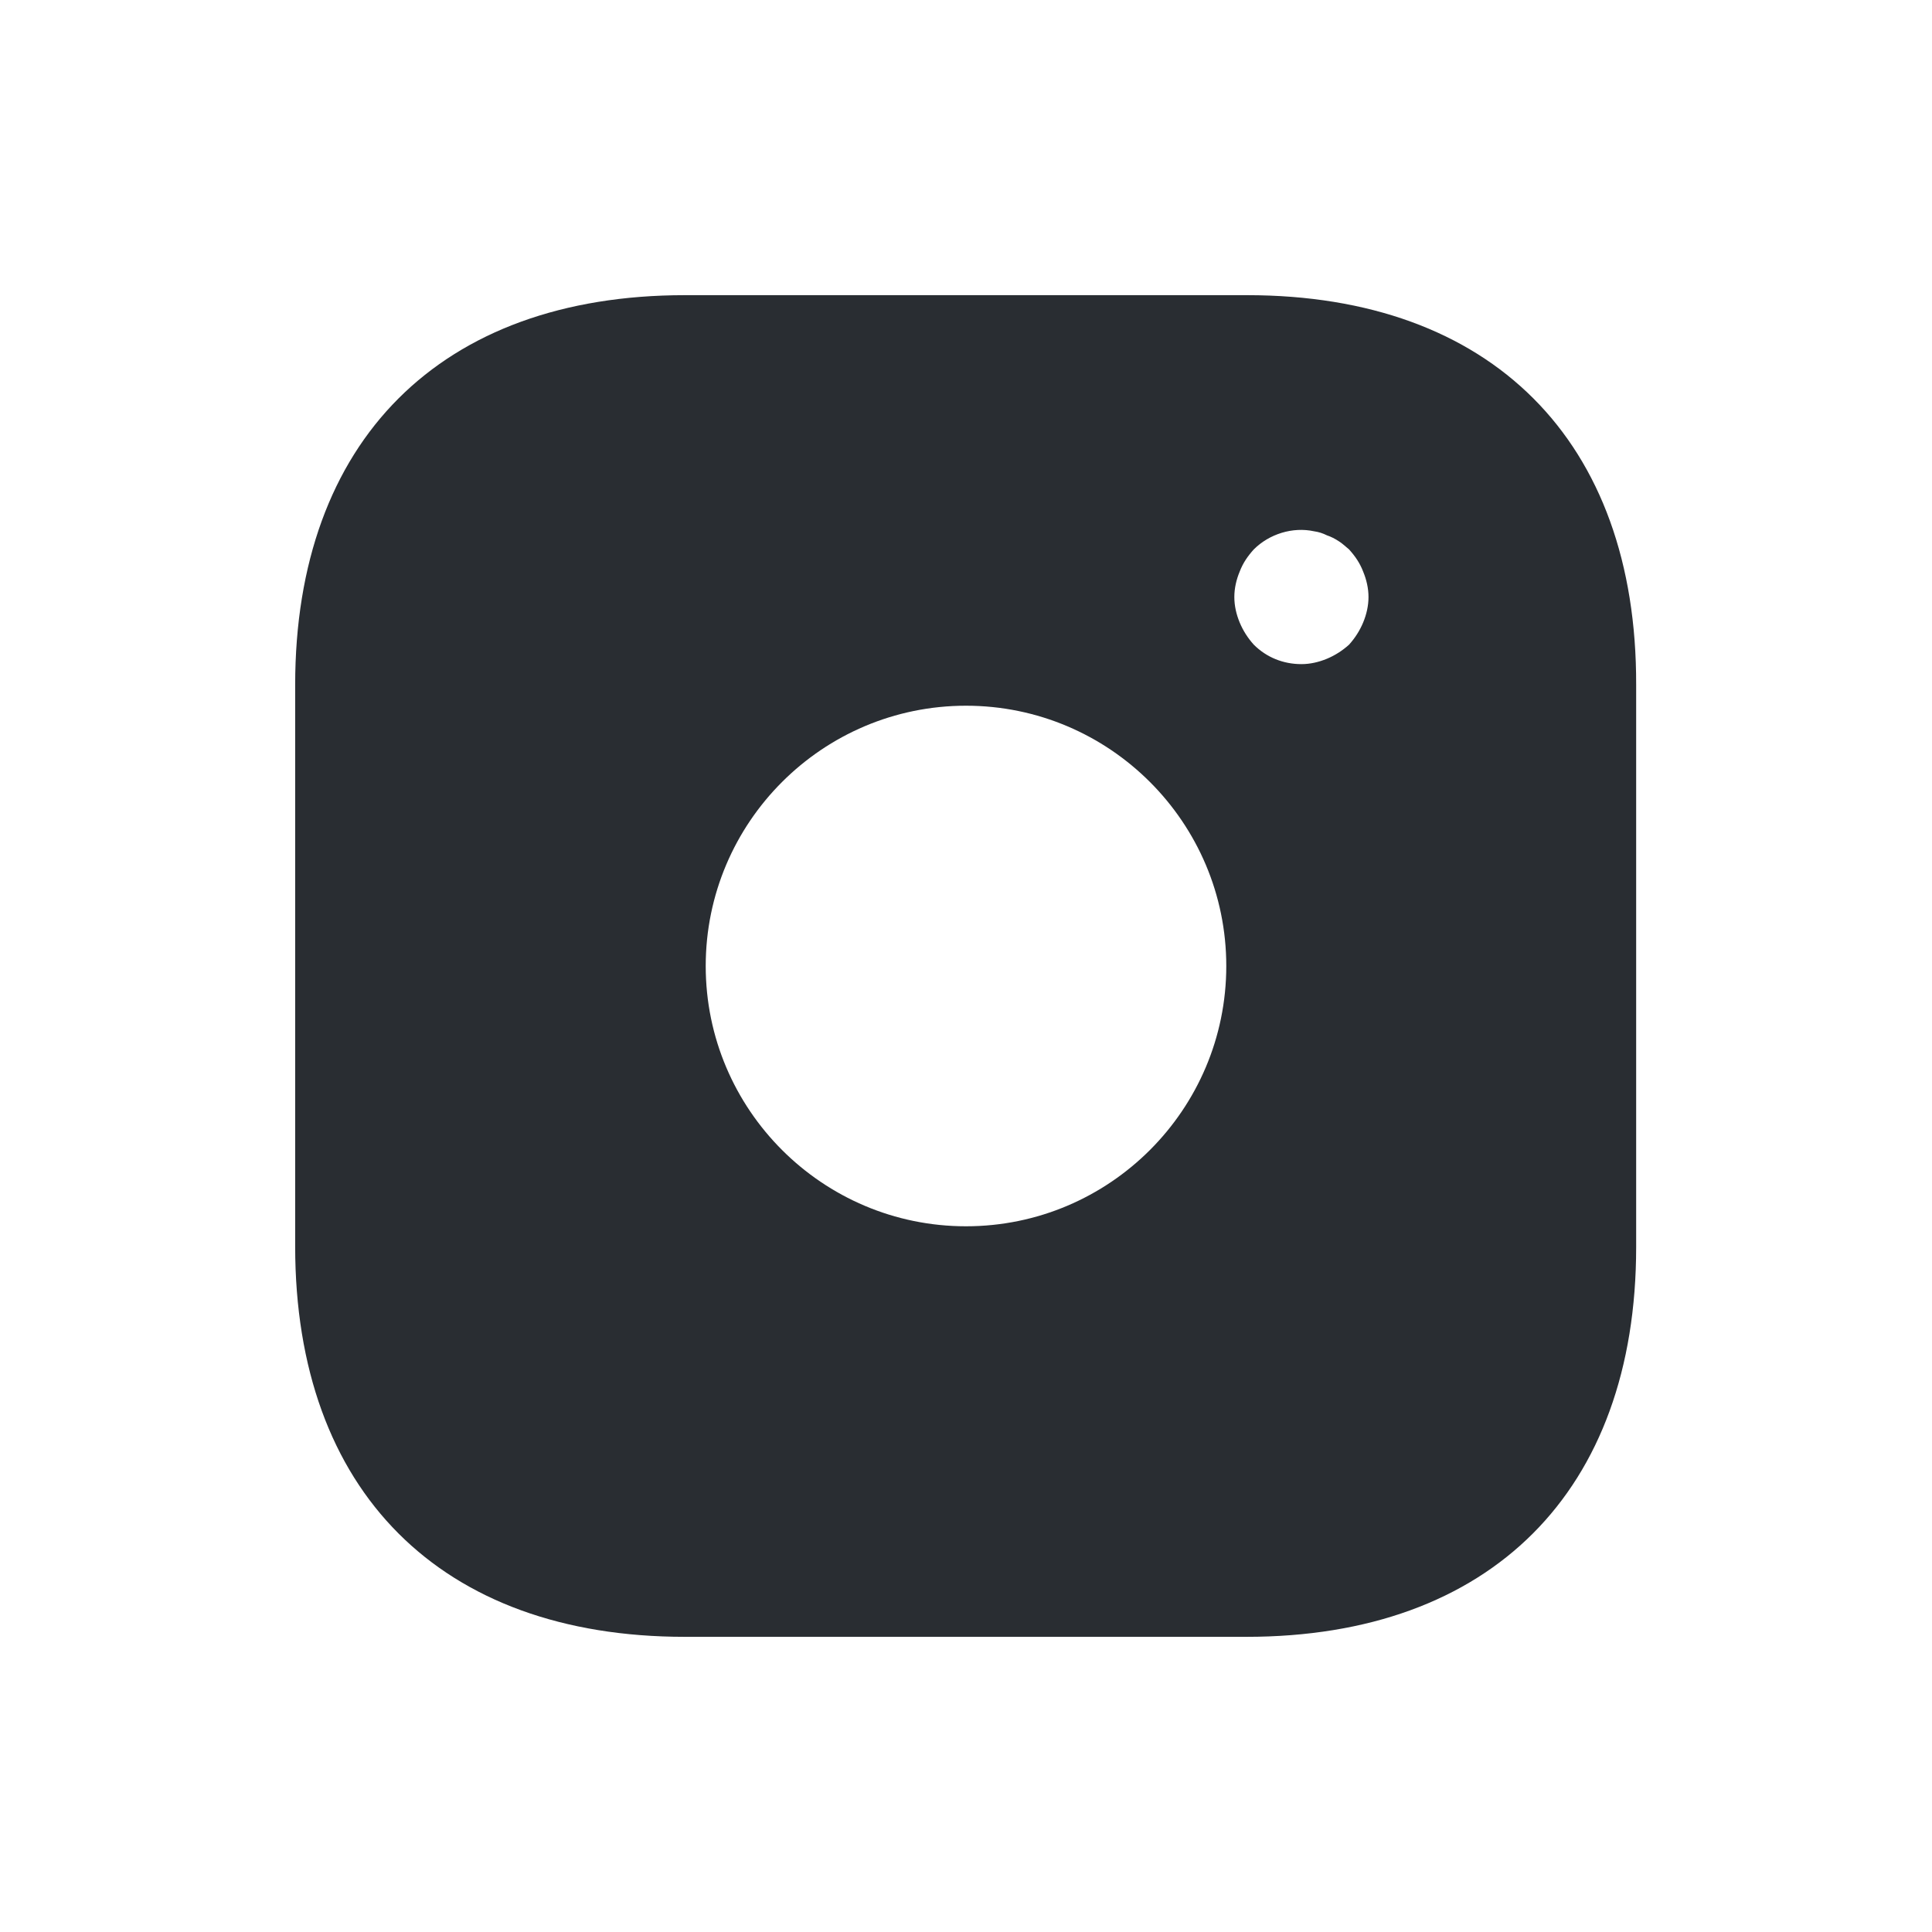
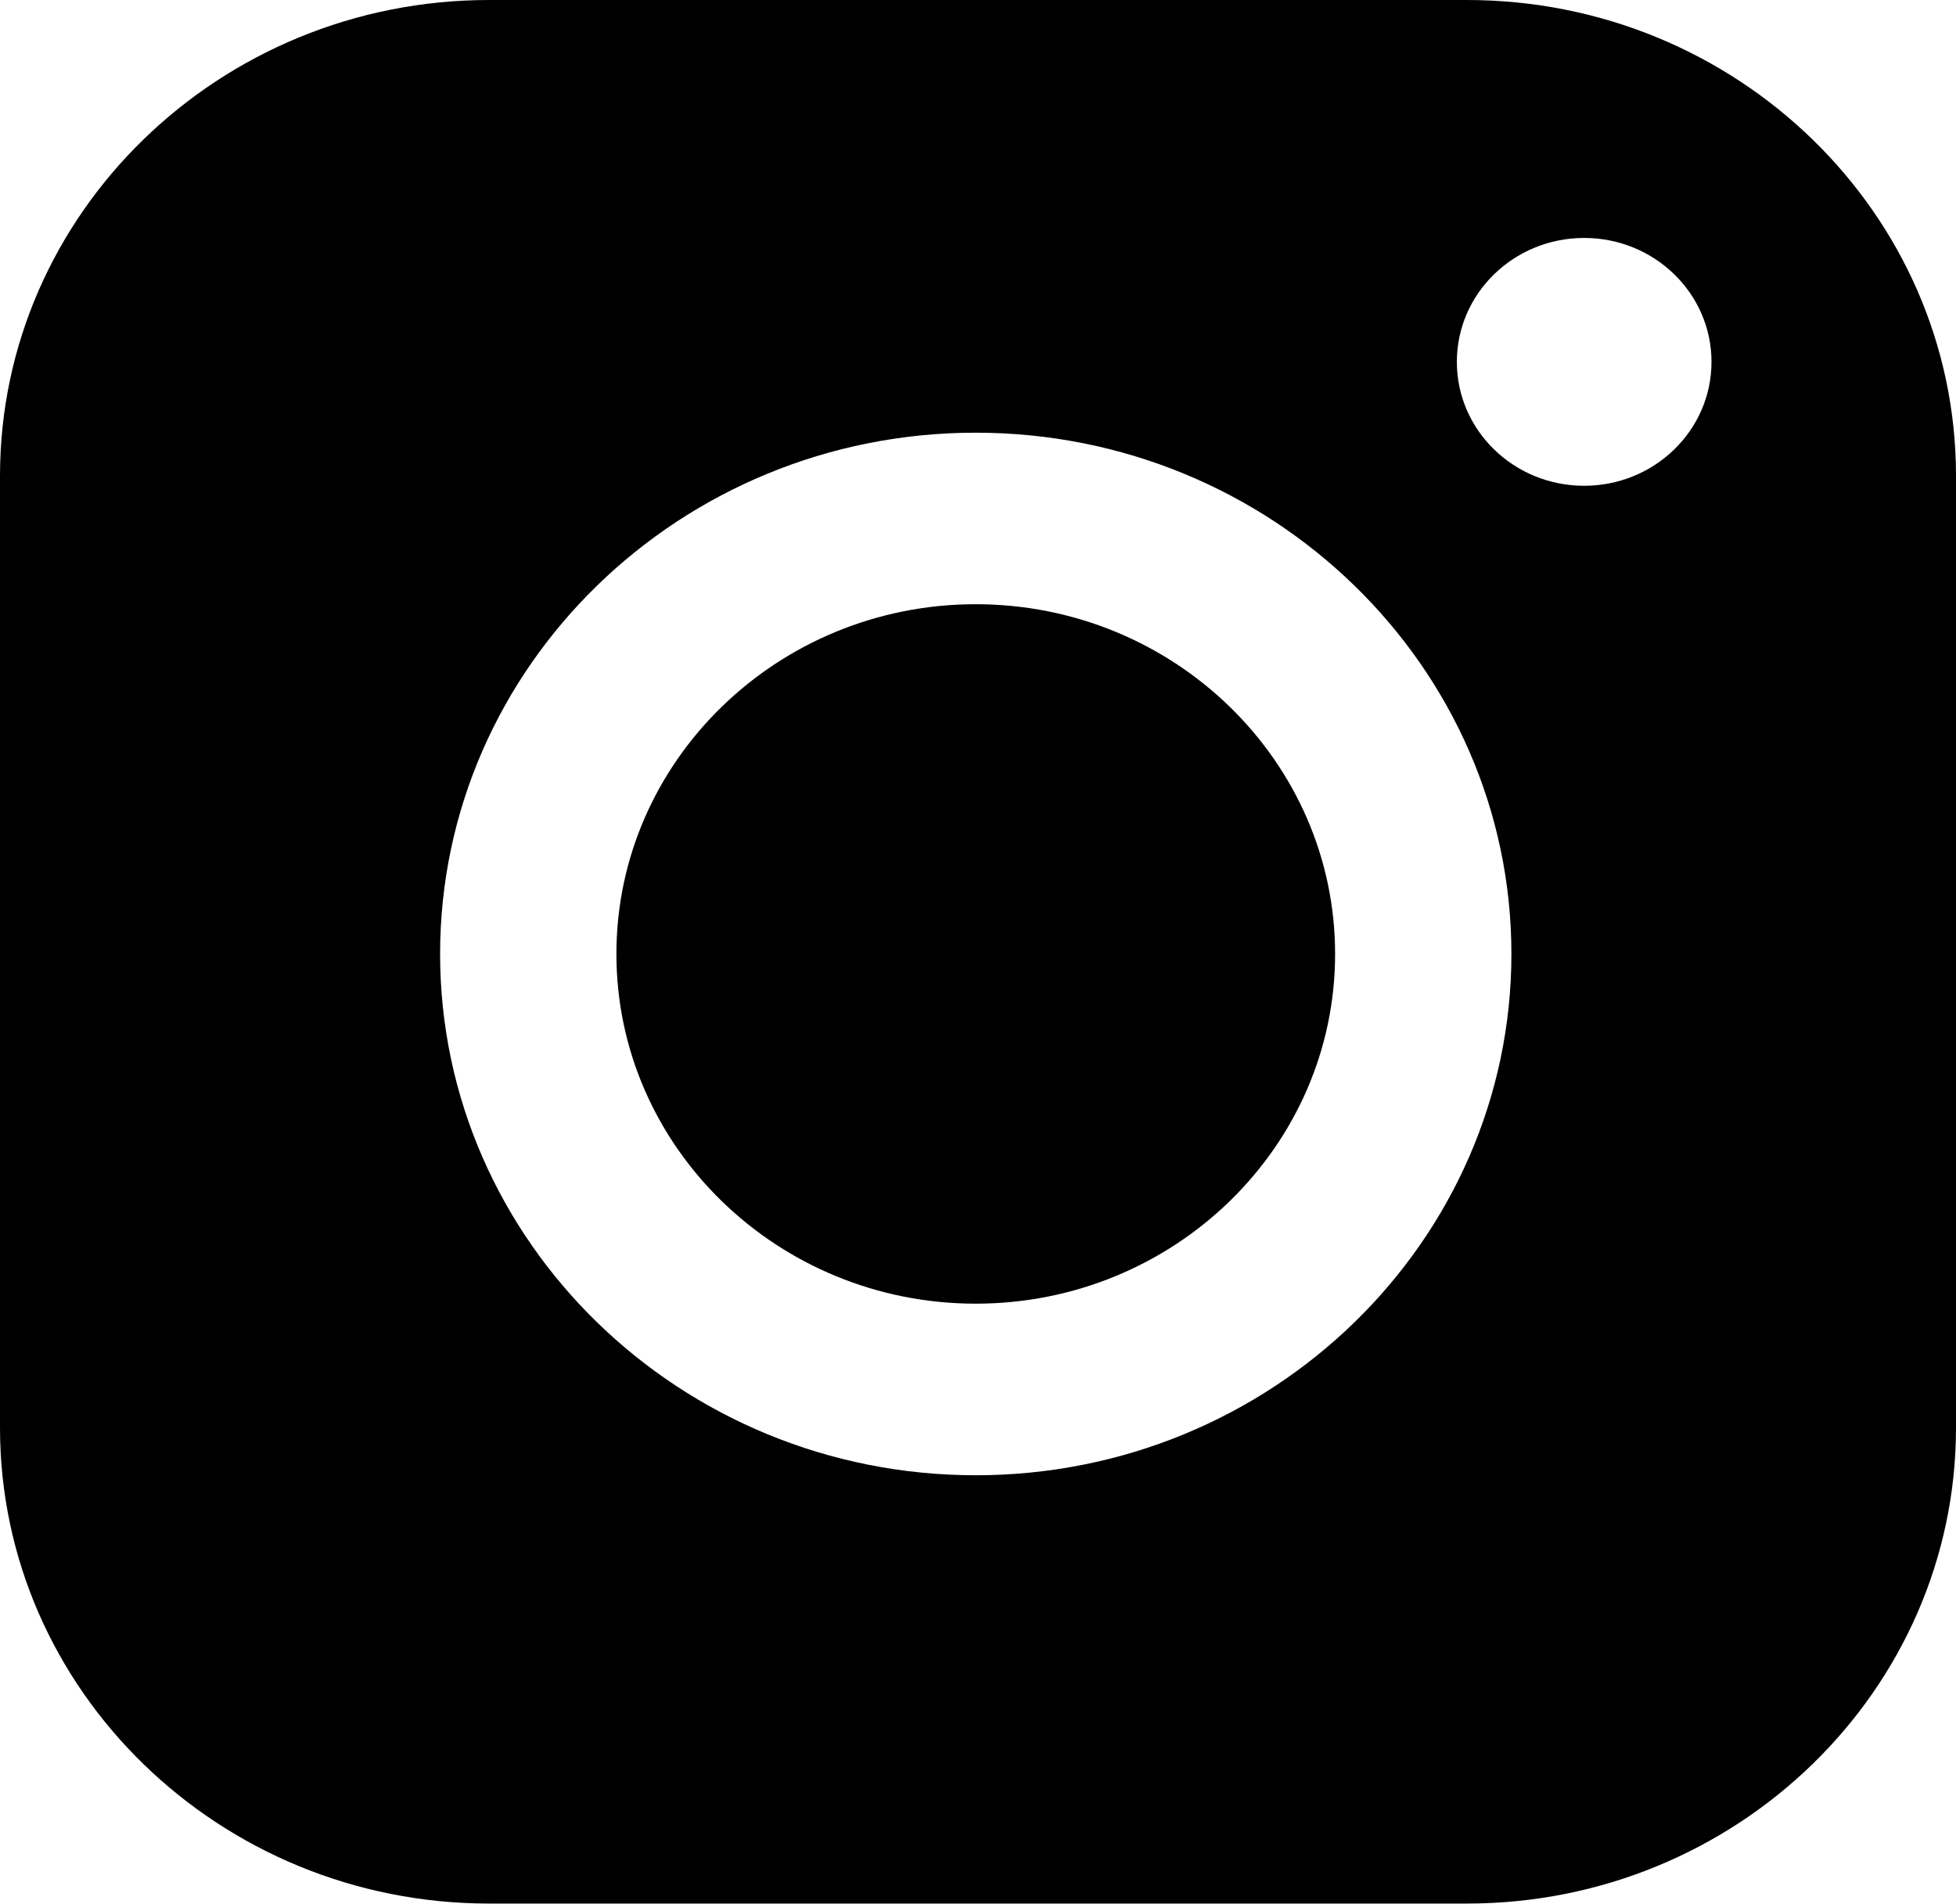
- <svg xmlns="http://www.w3.org/2000/svg" width="154px" height="154px" viewBox="-2.4 -2.4 28.80 28.80" fill="none" stroke="#000000" stroke-width="0">
-   <g id="SVGRepo_bgCarrier" stroke-width="0" />
-   <g id="SVGRepo_tracerCarrier" stroke-linecap="round" stroke-linejoin="round" />
-   <g id="SVGRepo_iconCarrier">
-     <path d="M16.19 2H7.81C4.17 2 2 4.17 2 7.81V16.18C2 19.83 4.17 22 7.81 22H16.18C19.82 22 21.99 19.83 21.99 16.19V7.81C22 4.17 19.83 2 16.19 2ZM12 15.88C9.86 15.88 8.12 14.14 8.12 12C8.12 9.86 9.86 8.12 12 8.12C14.14 8.12 15.88 9.86 15.88 12C15.88 14.14 14.14 15.88 12 15.88ZM17.92 6.88C17.87 7 17.8 7.11 17.71 7.21C17.61 7.3 17.5 7.37 17.38 7.42C17.26 7.47 17.13 7.5 17 7.5C16.73 7.5 16.48 7.4 16.29 7.21C16.2 7.11 16.13 7 16.08 6.88C16.03 6.76 16 6.63 16 6.5C16 6.37 16.03 6.24 16.08 6.12C16.13 5.99 16.2 5.89 16.29 5.79C16.52 5.56 16.87 5.45 17.19 5.52C17.26 5.53 17.32 5.55 17.38 5.58C17.44 5.6 17.5 5.63 17.56 5.67C17.61 5.7 17.66 5.75 17.71 5.79C17.8 5.89 17.87 5.99 17.92 6.12C17.97 6.24 18 6.37 18 6.5C18 6.63 17.97 6.76 17.92 6.88Z" fill="#292D32" />
-   </g>
+ <svg xmlns="http://www.w3.org/2000/svg" width="37" height="36" viewBox="0 0 37 36" fill="none">
+   <path d="M25.255 18.041C25.255 21.689 22.206 24.655 18.457 24.655C14.709 24.655 11.66 21.689 11.66 18.041C11.66 14.394 14.709 11.427 18.457 11.427C22.206 11.427 25.255 14.394 25.255 18.041ZM37 9V27C37 31.963 32.85 36 27.75 36H9.25C4.15 36 0 31.963 0 27V9C0 4.037 4.15 0 9.25 0H27.75C32.85 0 37 4.037 37 9ZM28.59 18.041C28.59 12.605 24.045 8.183 18.457 8.183C12.87 8.183 8.325 12.605 8.325 18.041C8.325 23.478 12.87 27.9 18.457 27.9C24.045 27.9 28.59 23.478 28.59 18.041ZM32.375 6.844C32.375 5.549 31.296 4.5 29.966 4.5C28.636 4.5 27.558 5.549 27.558 6.844C27.558 8.138 28.636 9.187 29.966 9.187C31.296 9.187 32.375 8.138 32.375 6.844Z" fill="black" />
</svg>
